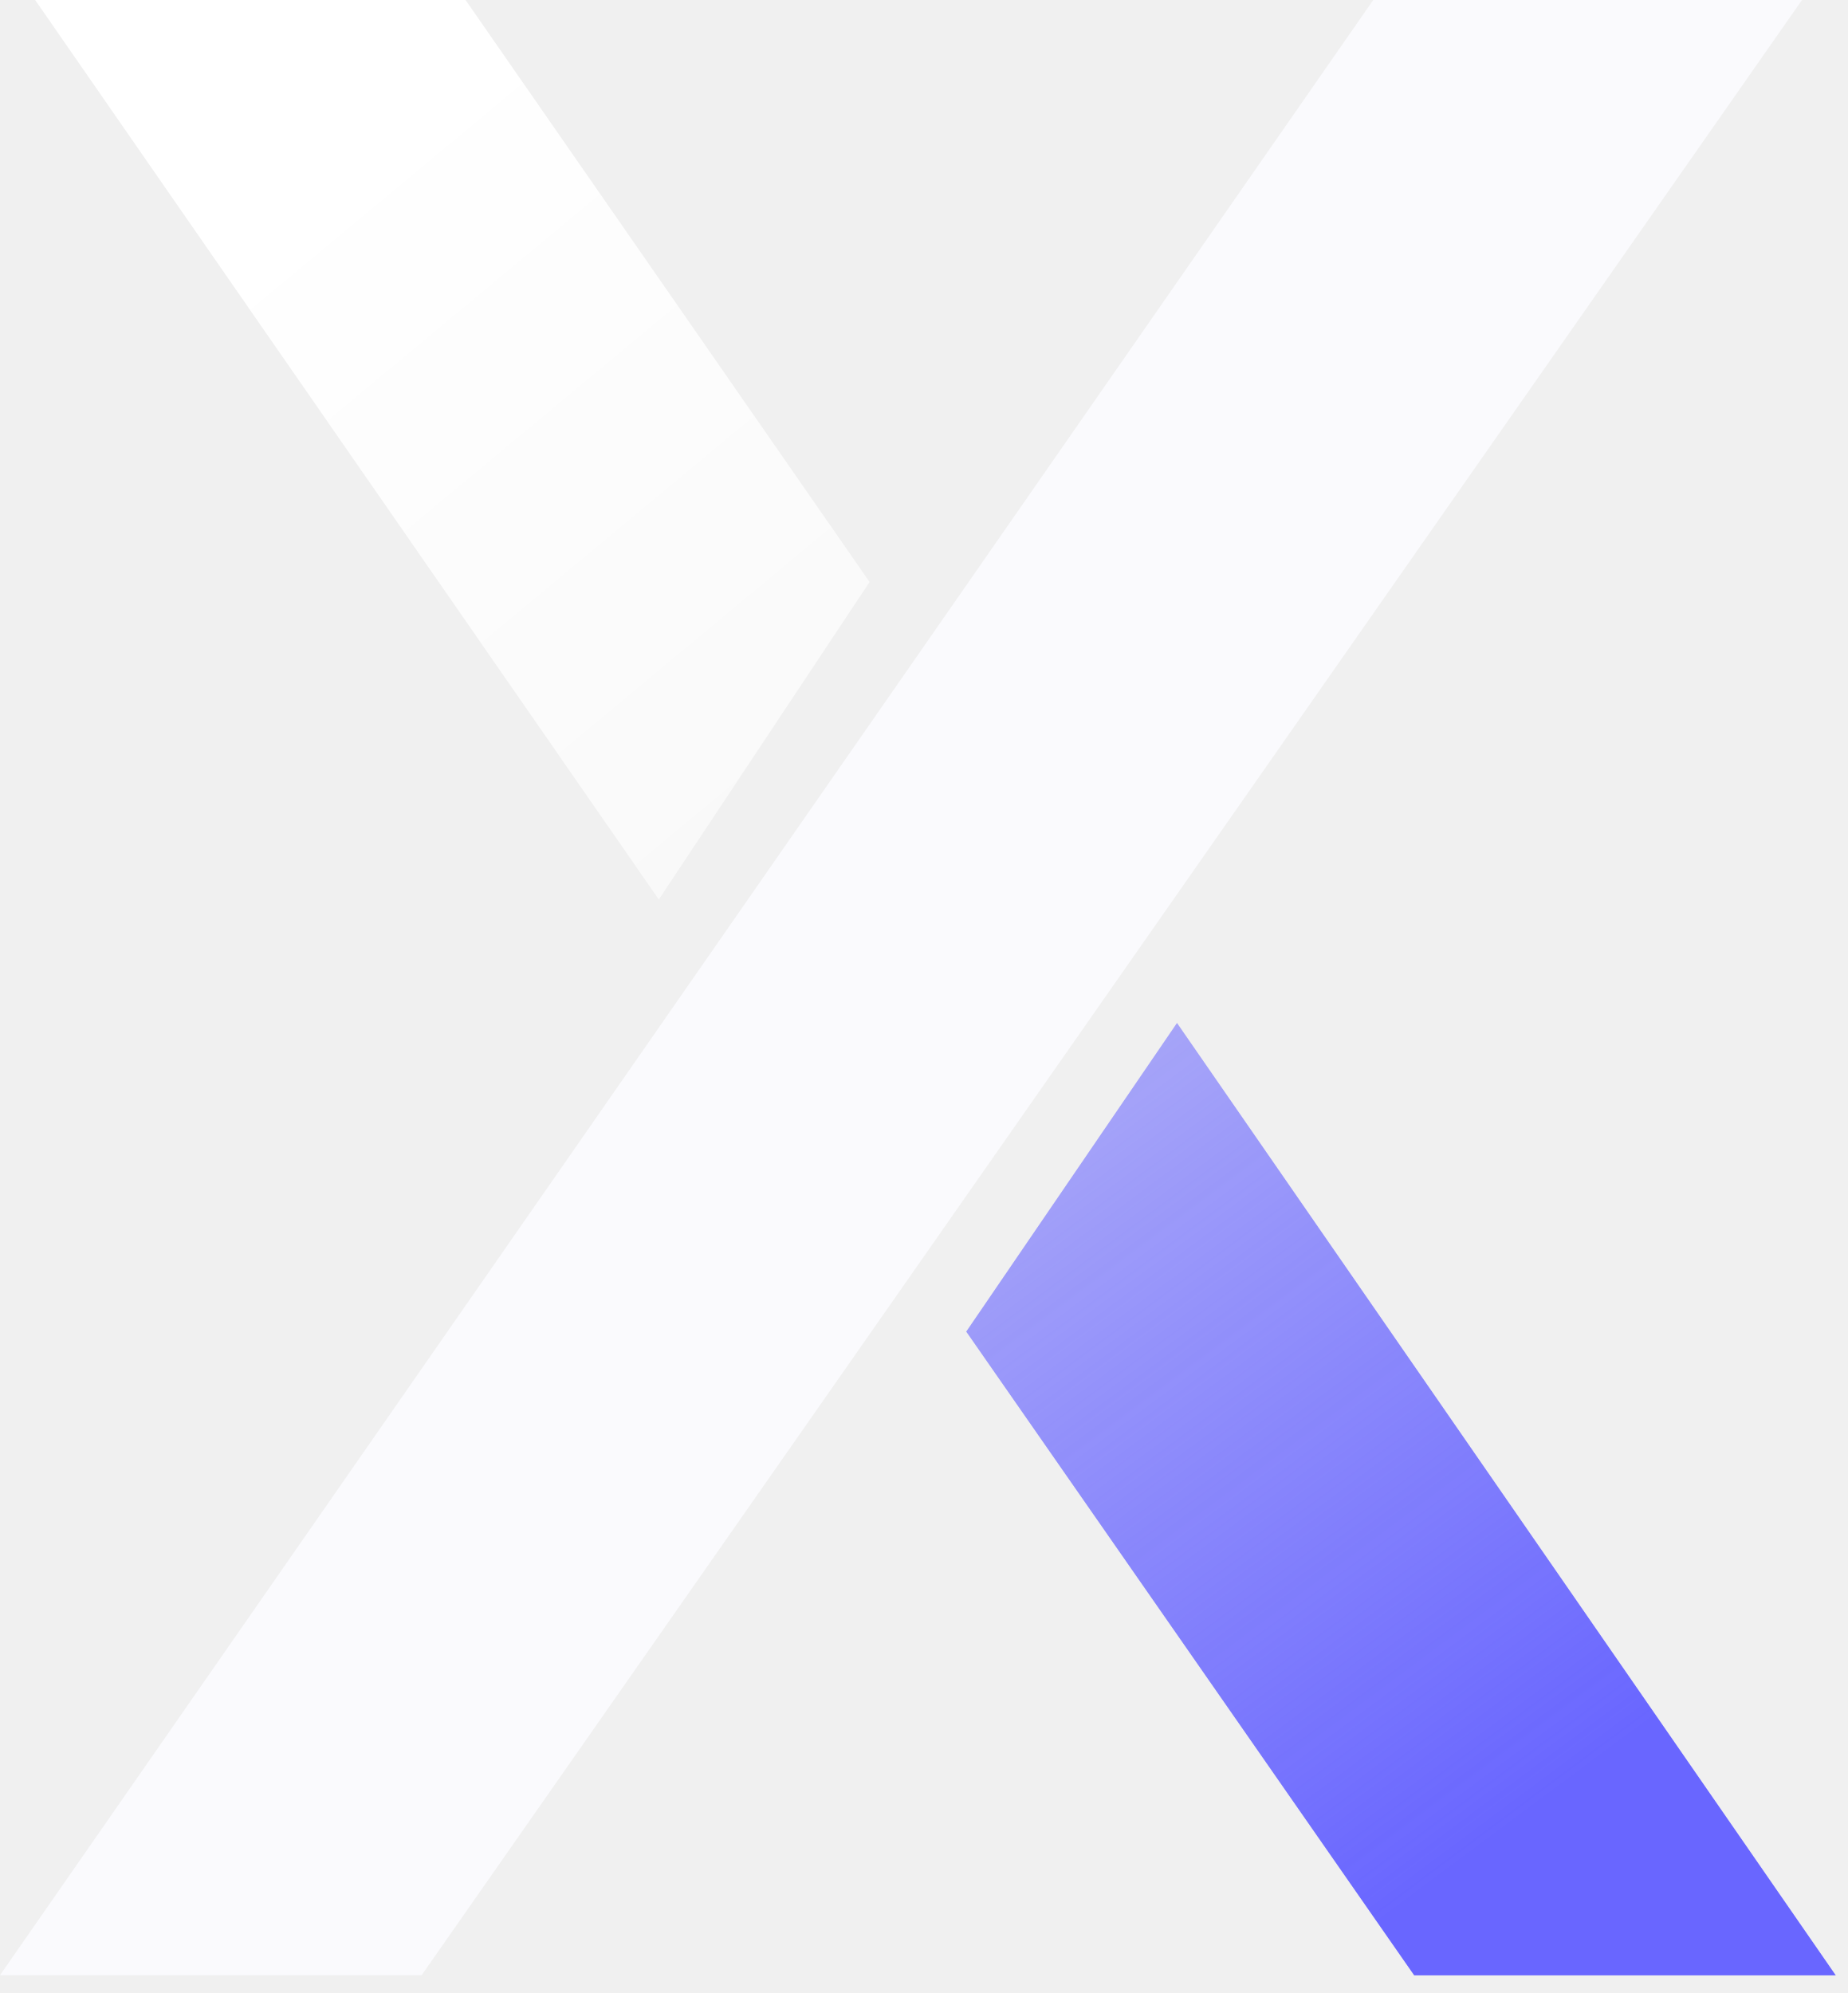
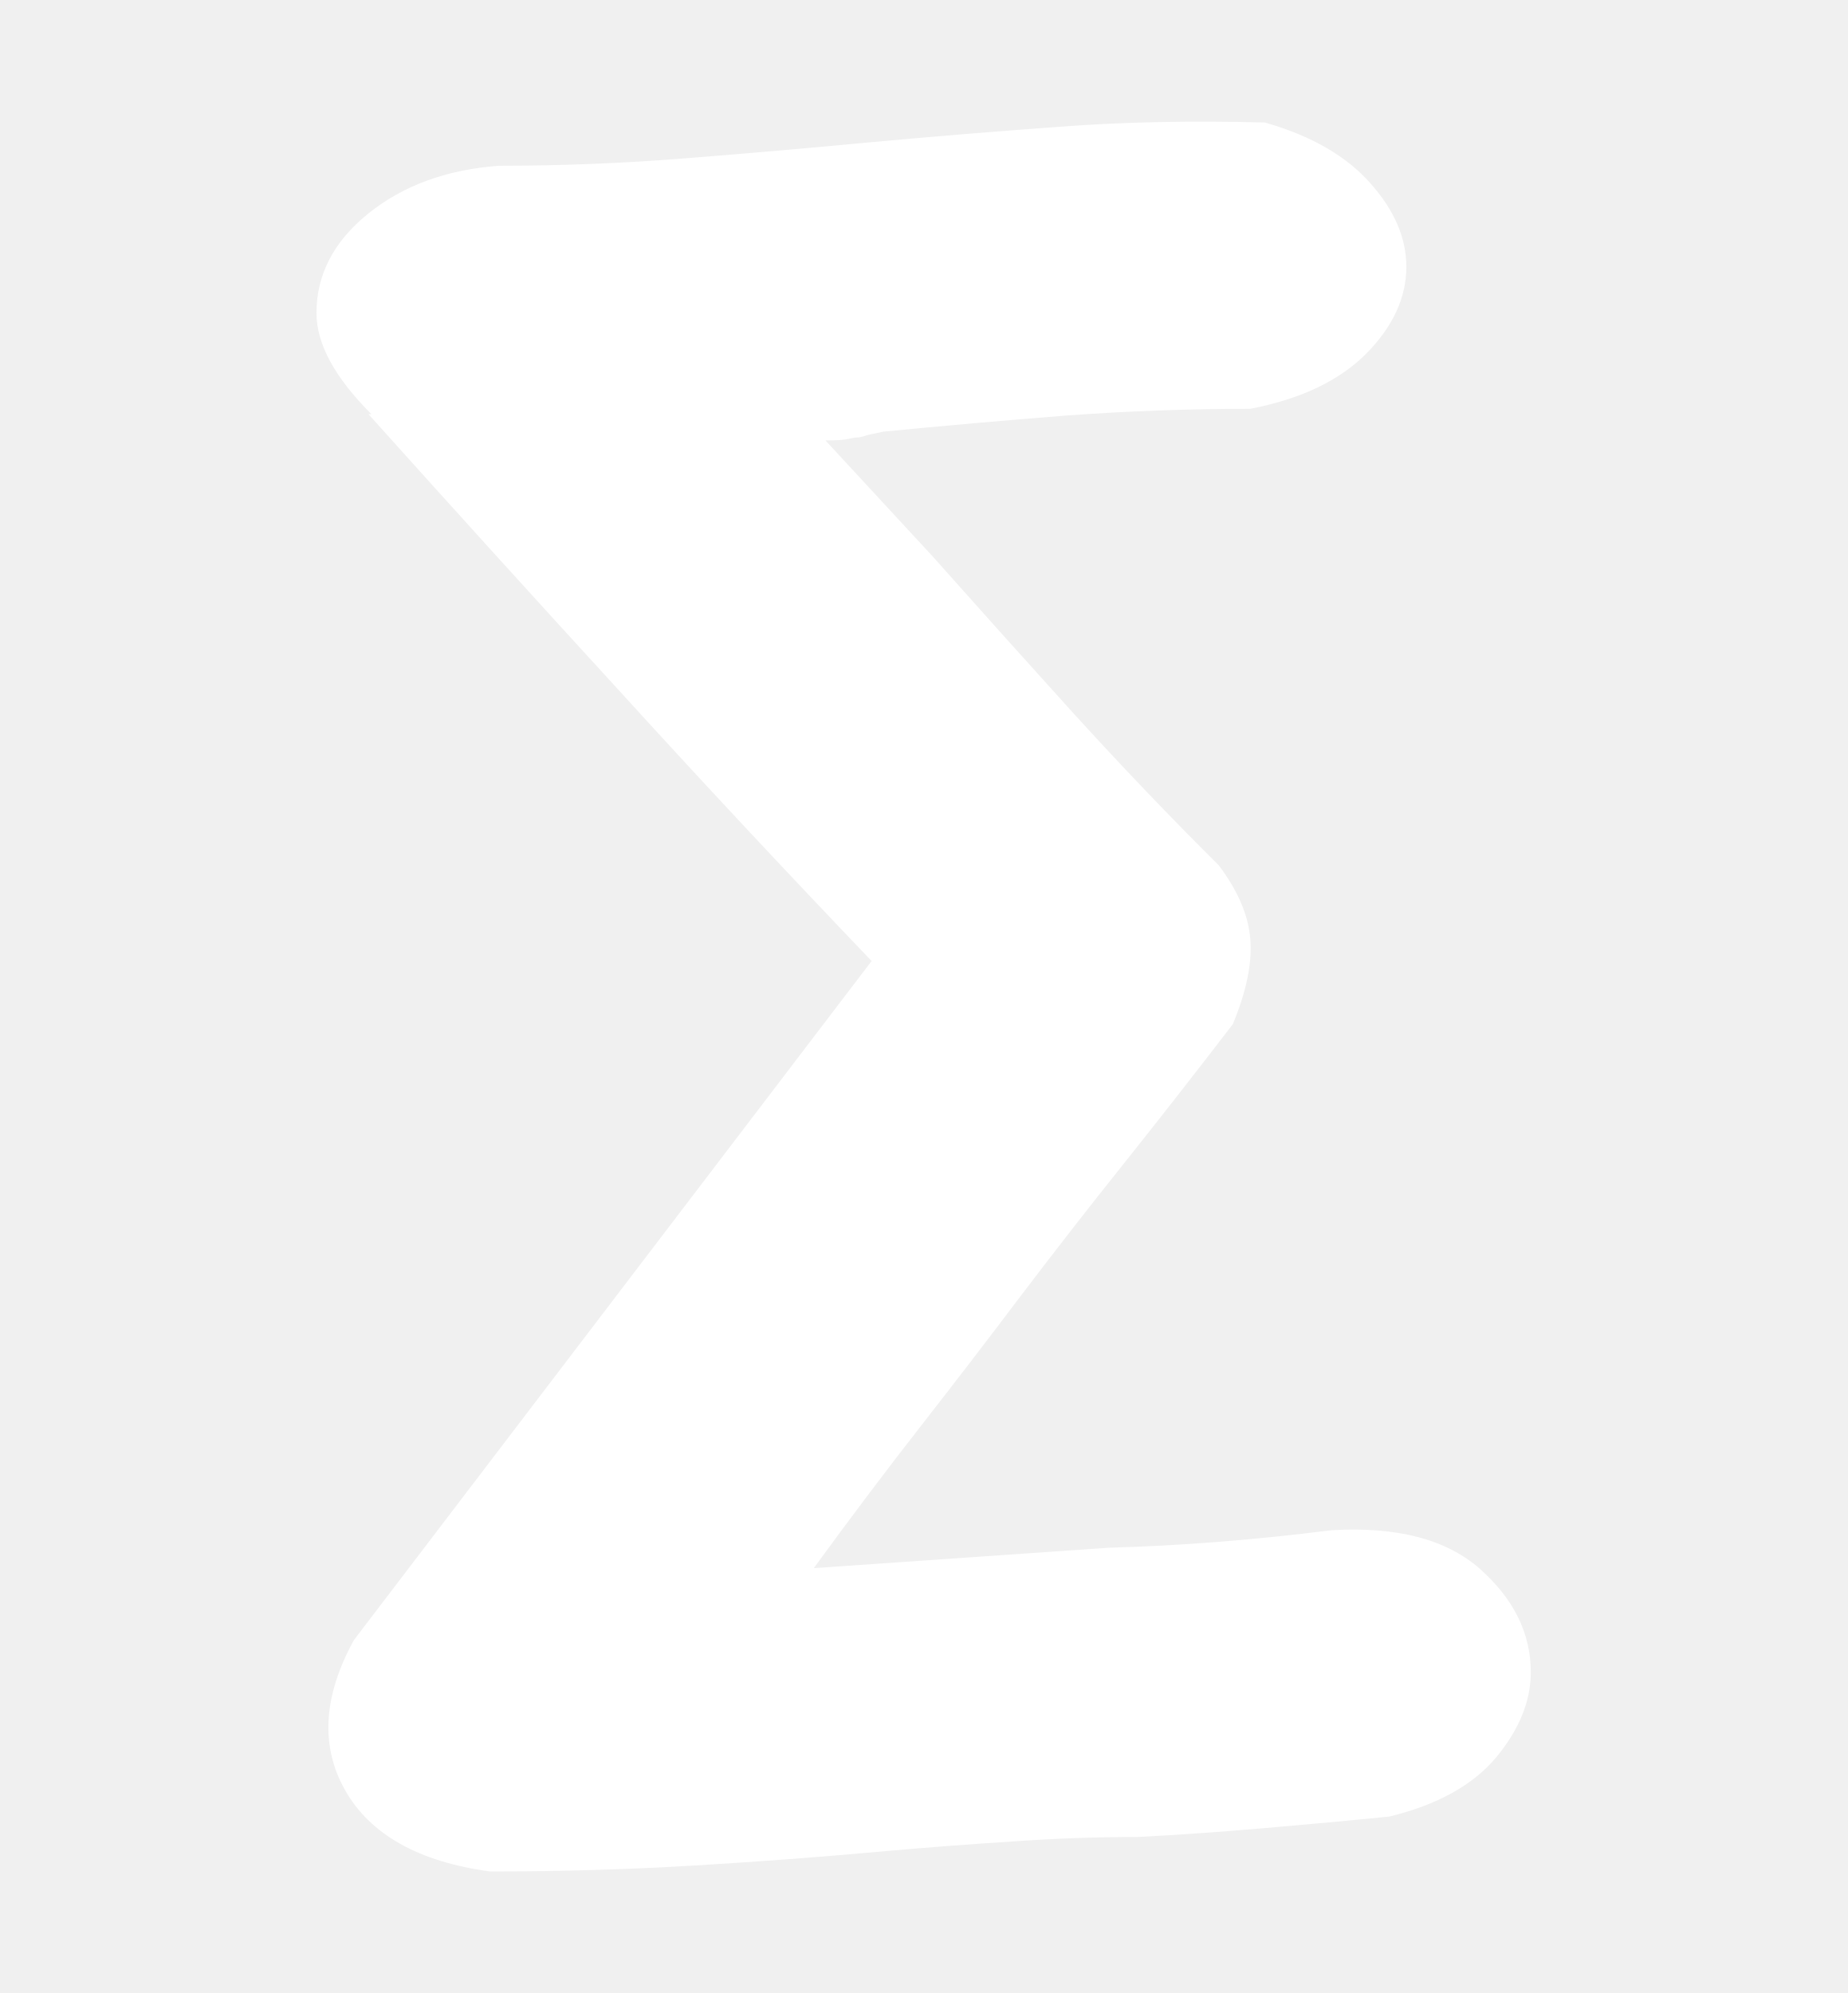
- <svg xmlns="http://www.w3.org/2000/svg" width="38" height="41" viewBox="0 0 38 41" fill="none">
-   <path d="M28.249 0L0 40.634H8.673L37.069 0H28.249Z" fill="#FAFAFD" />
-   <path d="M9.577 0L17.888 11.973L13.552 18.504L0.723 0H9.577Z" fill="url(#paint0_linear_3253_7880)" />
-   <path d="M29.091 40.637L19.876 27.394L24.212 21.044L37.764 40.637H29.091Z" fill="url(#paint1_linear_3253_7880)" />
-   <defs>
-     <linearGradient id="paint0_linear_3253_7880" x1="7.589" y1="2.54" x2="19.544" y2="16.915" gradientUnits="userSpaceOnUse">
-       <stop stop-color="white" />
-       <stop offset="1" stop-color="white" stop-opacity="0.55" />
-     </linearGradient>
-     <linearGradient id="paint1_linear_3253_7880" x1="31.079" y1="37.553" x2="16.384" y2="17.823" gradientUnits="userSpaceOnUse">
-       <stop stop-color="#6966FF" />
-       <stop offset="1" stop-color="#6966FF" stop-opacity="0.36" />
-     </linearGradient>
-   </defs>
+ <svg xmlns="http://www.w3.org/2000/svg" width="38" height="41" viewBox="0 0 38 41">
+   <path fill="#FFFFFF" d="M26.02 2.52Q27.45 2.93 28.19 3.77Q28.93 4.60 28.93 5.49Q28.93 6.44 28.10 7.28Q27.27 8.11 25.72 8.41Q23.82 8.41 21.91 8.55Q20.01 8.70 18.17 8.88Q17.87 8.94 17.78 8.97Q17.69 9.00 17.63 9.00Q17.57 9.00 17.45 9.03Q17.33 9.06 16.98 9.06L19.18 11.44Q20.55 12.98 22.06 14.65Q23.58 16.32 25.07 17.80Q25.66 18.58 25.72 19.32Q25.78 20.06 25.36 21.07Q24.17 22.62 23.10 23.96Q22.03 25.30 21.02 26.63Q20.01 27.97 18.94 29.34Q17.87 30.71 16.74 32.26L22.81 31.84Q25.01 31.78 27.39 31.48Q29.41 31.36 30.45 32.28Q31.49 33.21 31.49 34.40Q31.49 35.29 30.78 36.15Q30.06 37.01 28.58 37.37Q27.39 37.49 25.99 37.61Q24.59 37.73 23.40 37.79Q22.15 37.79 20.87 37.88Q19.59 37.96 18.23 38.08Q16.26 38.26 14.24 38.38Q12.22 38.50 10.08 38.50Q7.88 38.20 7.10 36.83Q6.33 35.47 7.28 33.74L17.93 19.77Q15.25 16.97 12.73 14.20Q10.20 11.44 7.58 8.52H7.64Q6.51 7.39 6.51 6.44Q6.51 5.25 7.58 4.39Q8.65 3.53 10.26 3.41Q12.16 3.41 14.06 3.26Q15.97 3.11 17.87 2.93Q19.83 2.75 21.77 2.61Q23.70 2.46 26.02 2.52Z" />
</svg>
